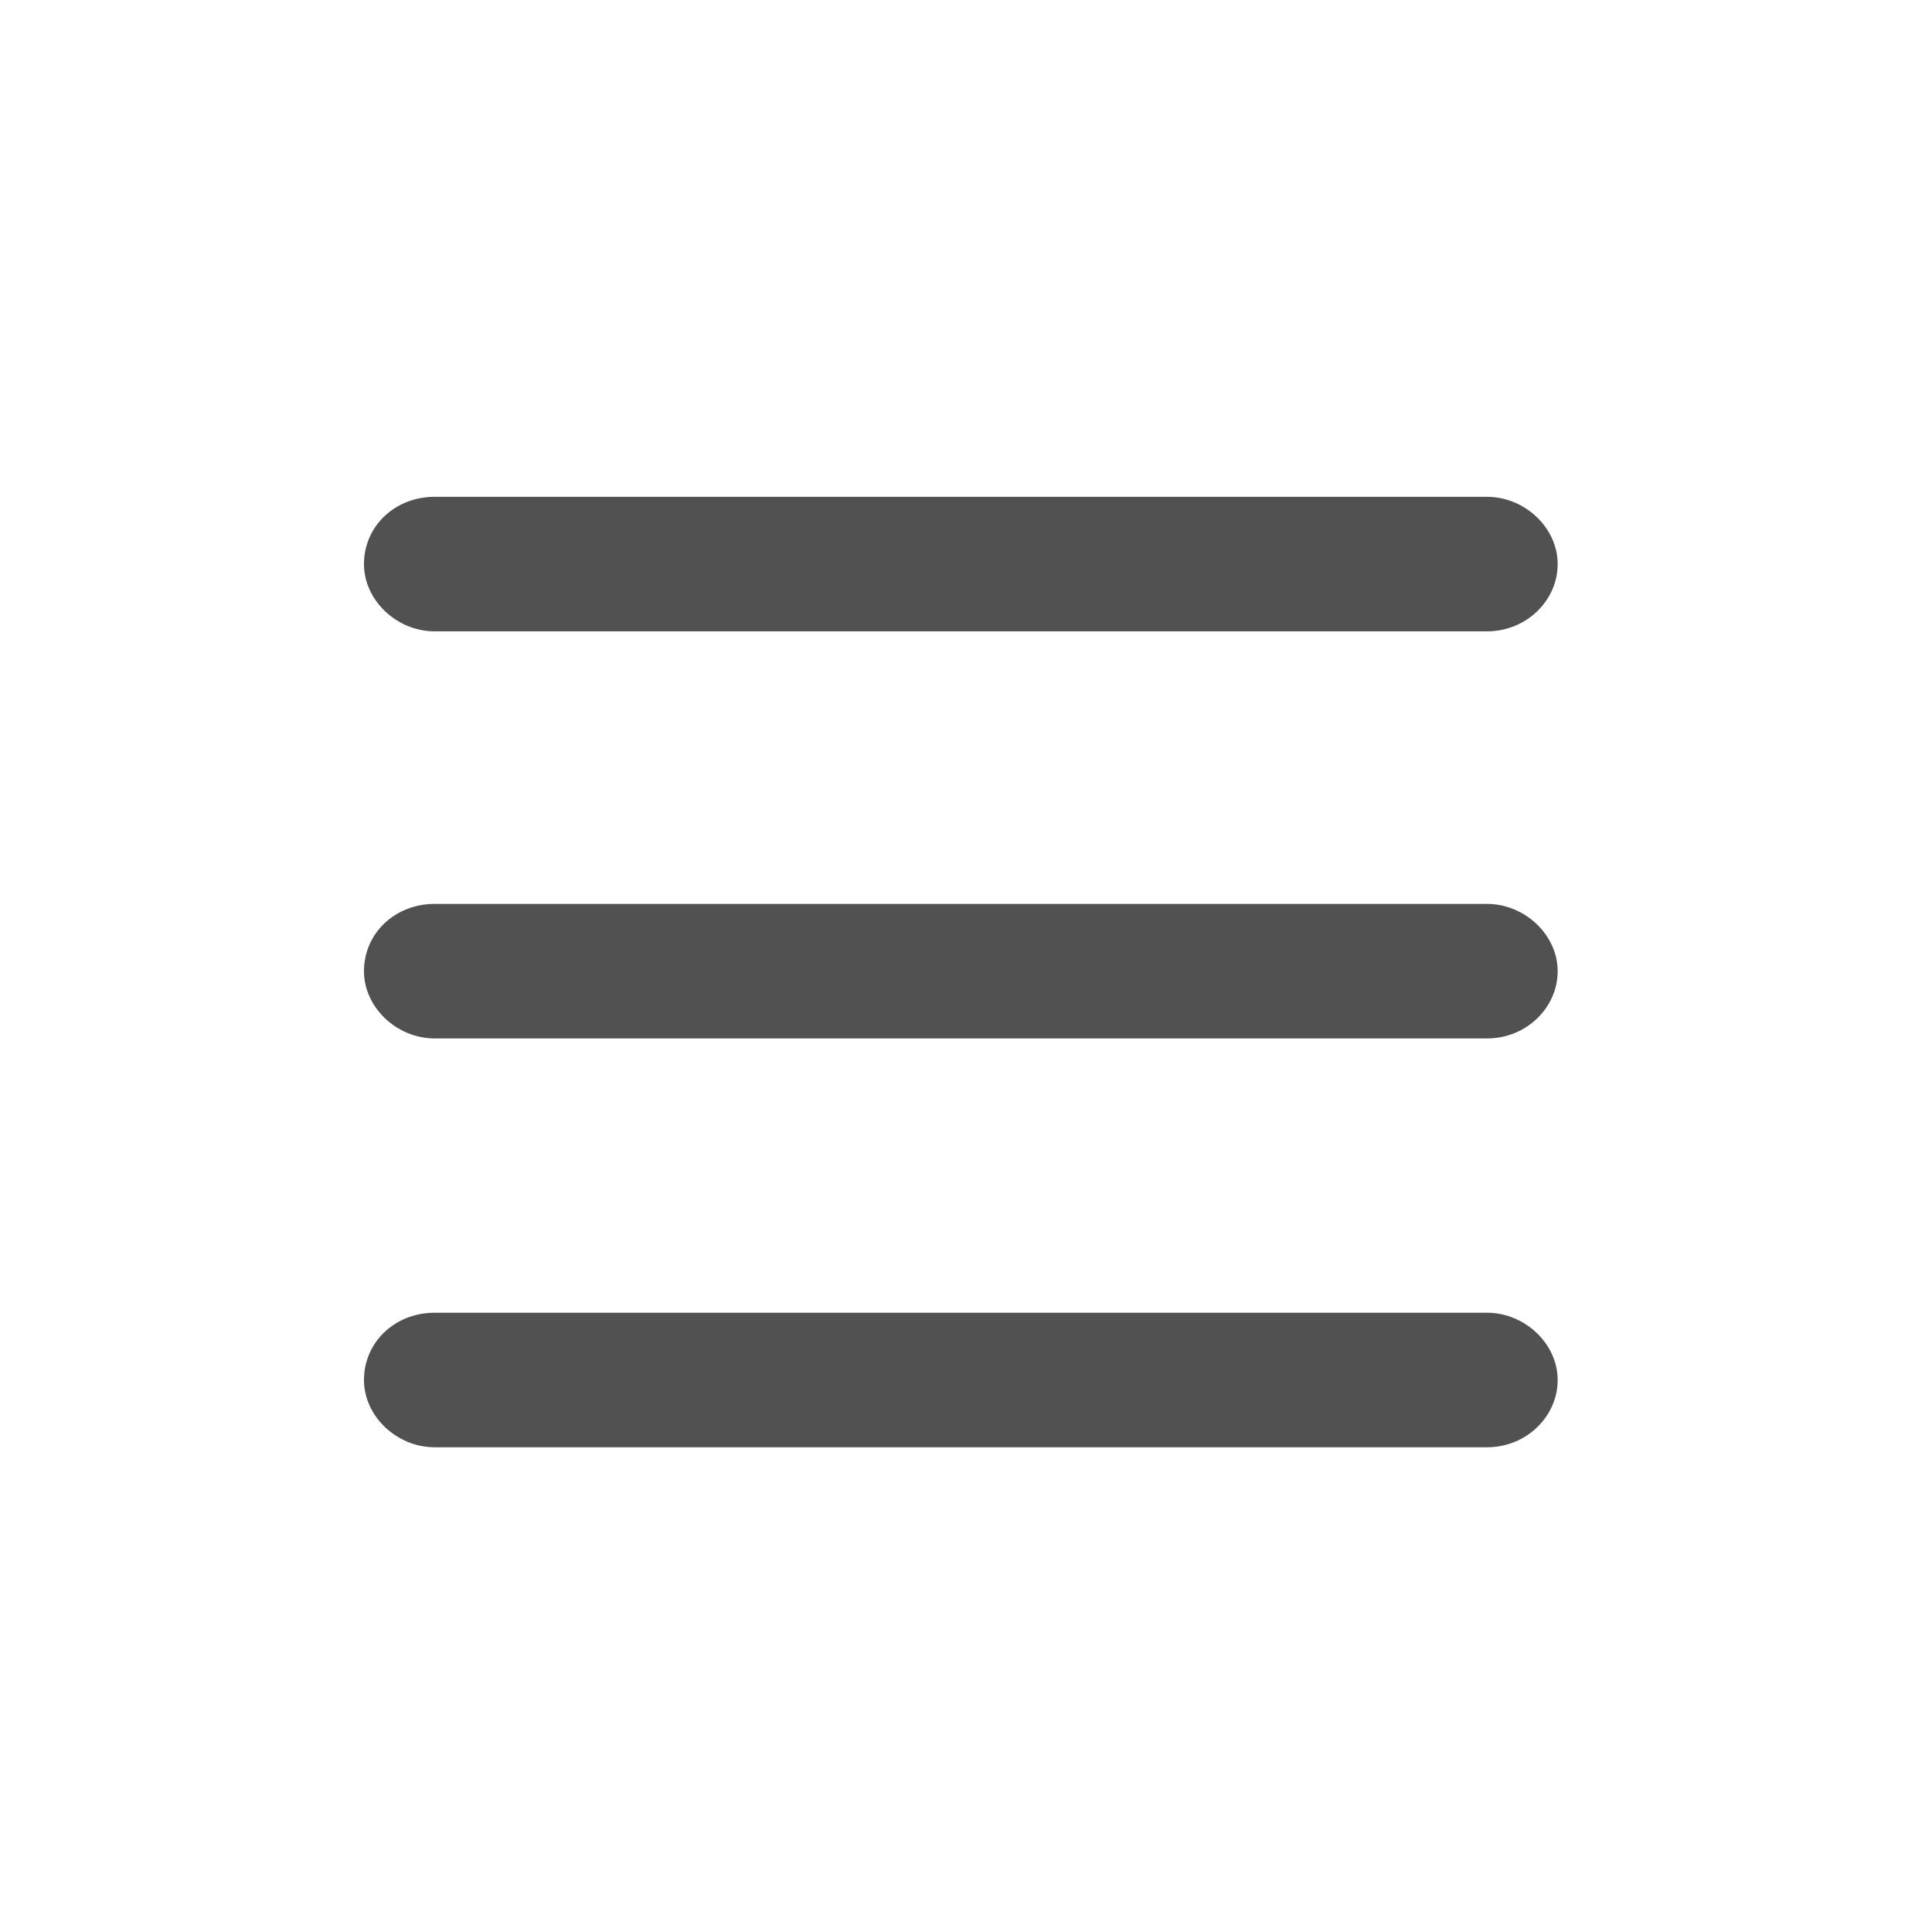
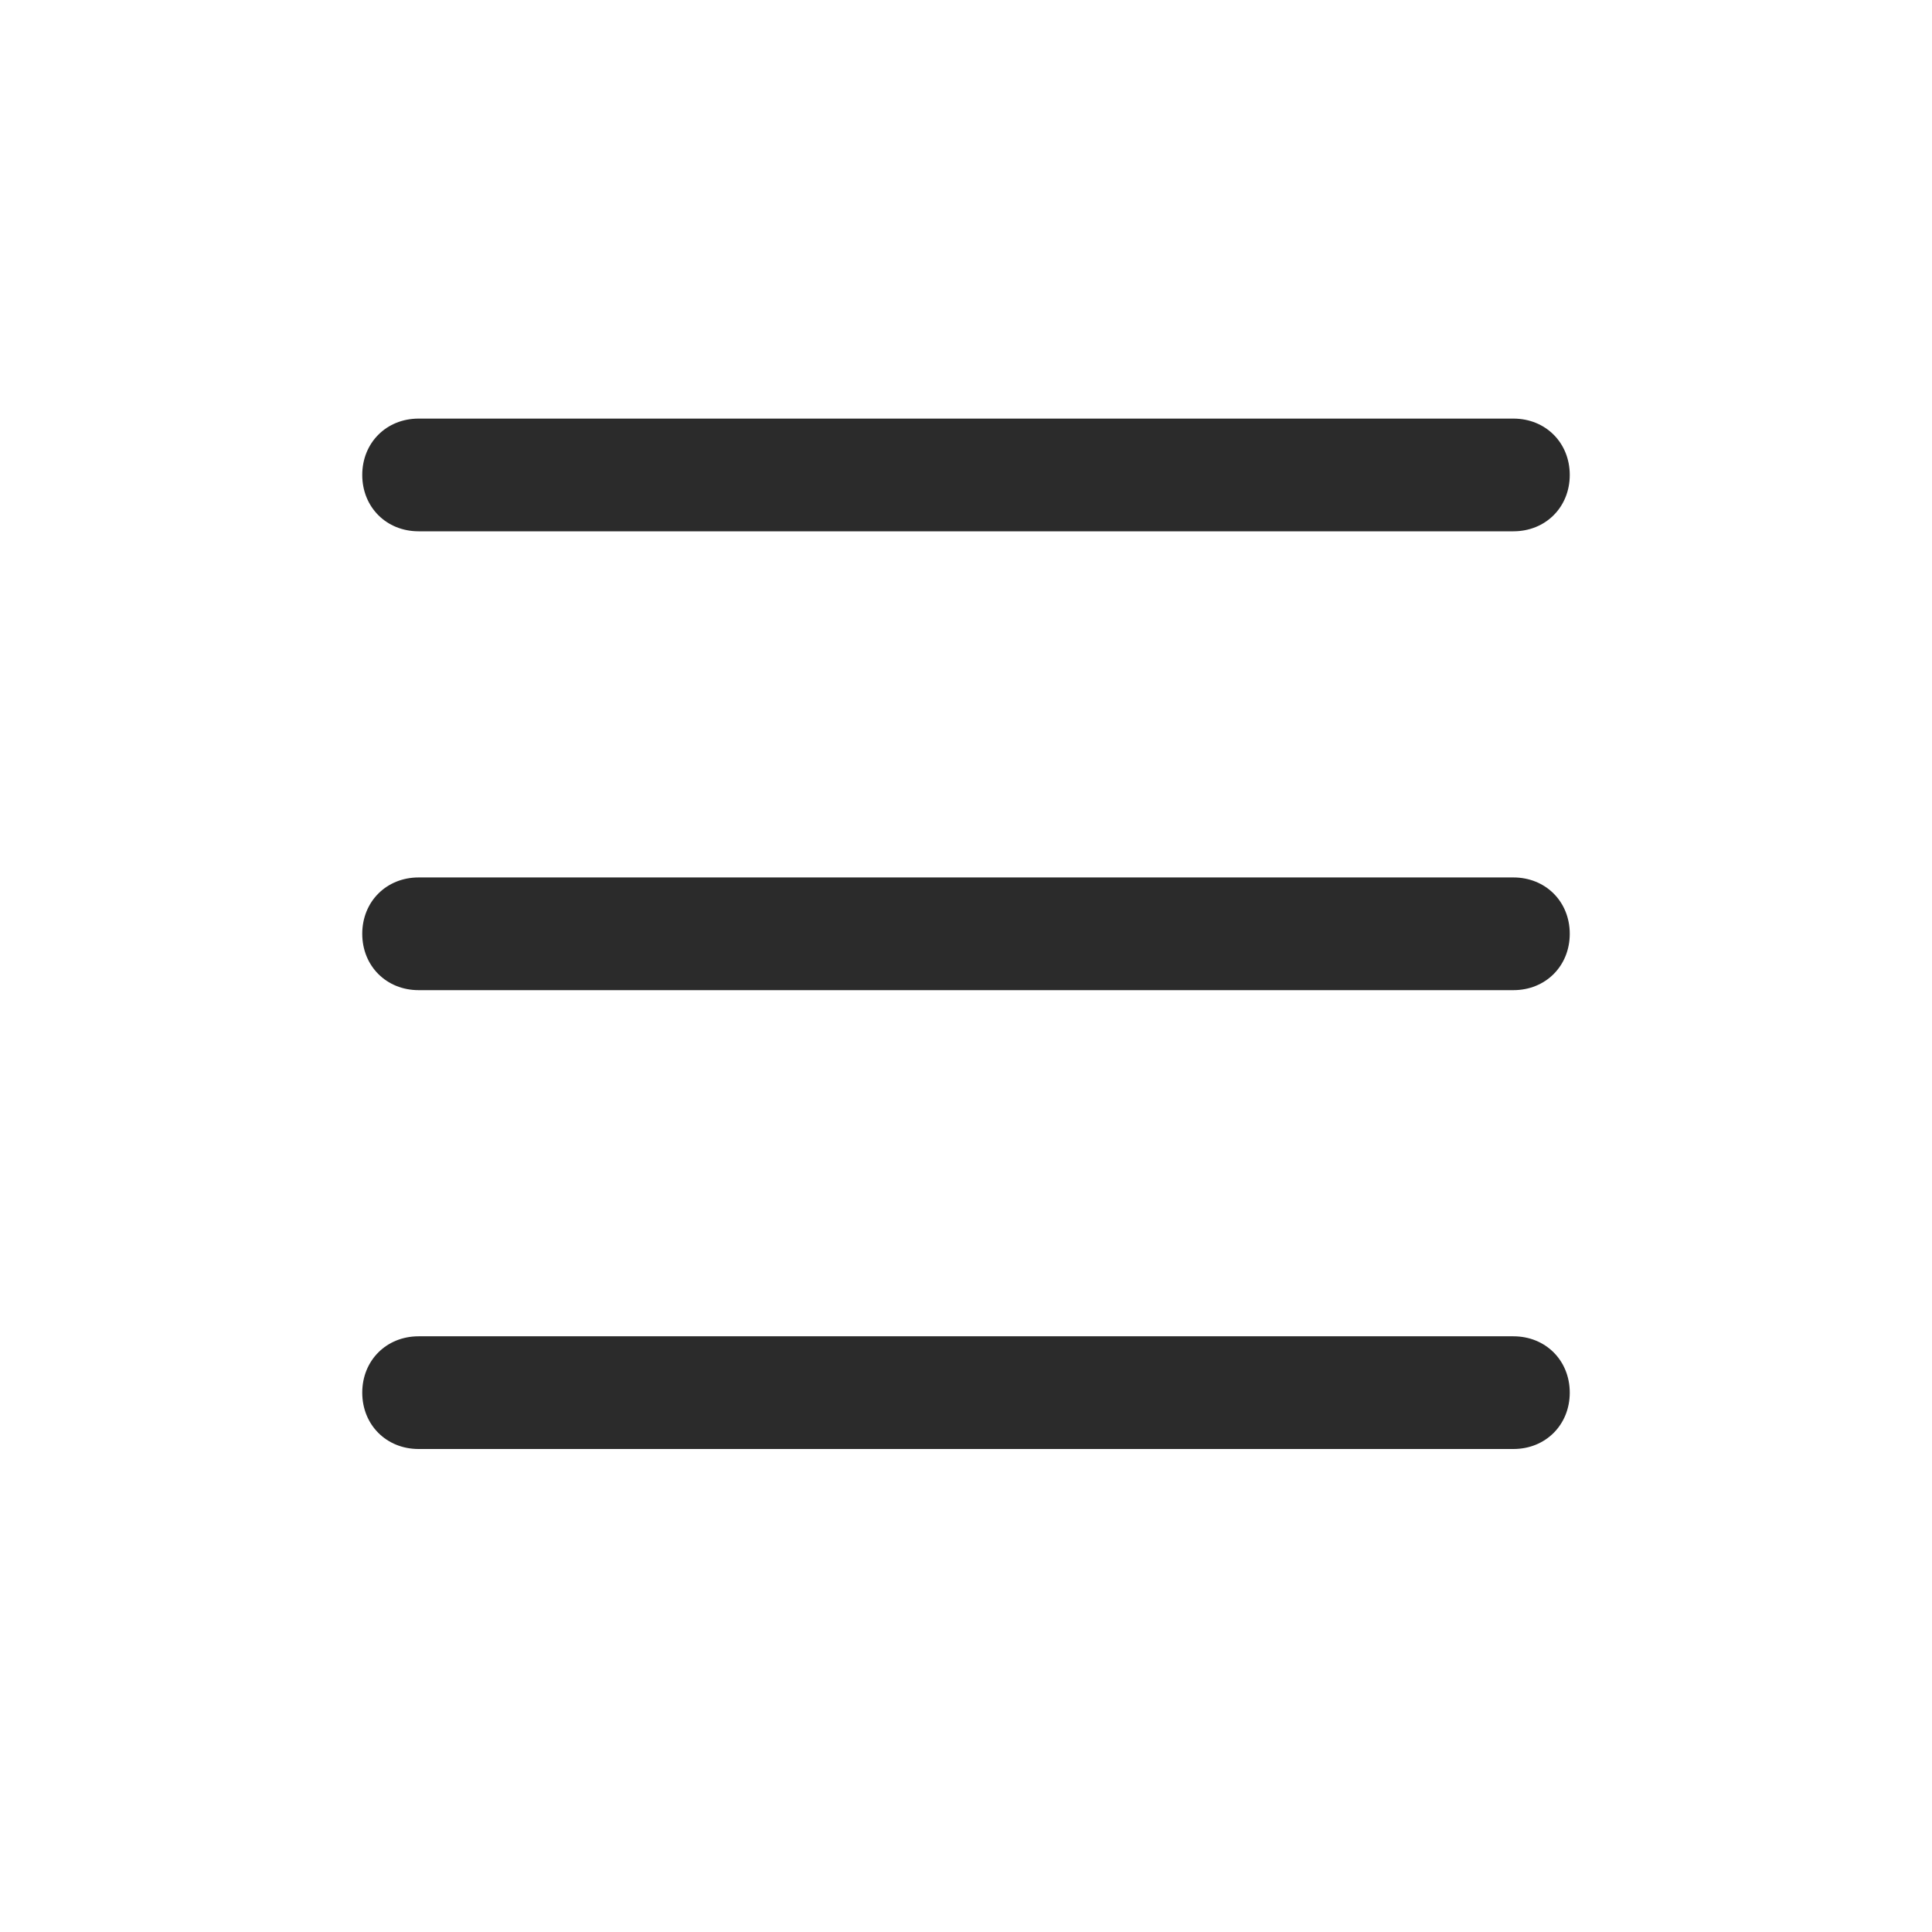
- <svg xmlns="http://www.w3.org/2000/svg" t="1702551170356" class="icon" viewBox="0 0 1024 1024" version="1.1" p-id="27194" width="200" height="200">
-   <path d="M788.114 334.629h-557.714c-20.114 0-37.486-16.457-37.486-35.657 0-20.114 16.457-35.657 37.486-35.657h557.714c20.114 0 37.486 16.457 37.486 35.657 0 19.2-16.457 35.657-37.486 35.657z m0 215.771h-557.714c-20.114 0-37.486-16.457-37.486-35.657 0-20.114 16.457-35.657 37.486-35.657h557.714c20.114 0 37.486 16.457 37.486 35.657s-16.457 35.657-37.486 35.657z m0 216.686h-557.714c-20.114 0-37.486-16.457-37.486-35.657 0-20.114 16.457-35.657 37.486-35.657h557.714c20.114 0 37.486 16.457 37.486 35.657 0 19.2-16.457 35.657-37.486 35.657z" fill="#515151" p-id="27195" />
+ <svg xmlns="http://www.w3.org/2000/svg" t="1713834621413" class="icon" viewBox="0 0 1024 1024" version="1.1" p-id="34199" width="200" height="200">
+   <path d="M802.133 281.6H221.867c-17.067 0-29.867-12.8-29.867-29.867 0-17.067 12.8-29.867 29.867-29.867h580.267c17.067 0 29.867 12.8 29.867 29.867 0 17.067-12.8 29.867-29.867 29.867zM802.133 524.8H221.867c-17.067 0-29.867-12.8-29.867-29.867 0-17.067 12.8-29.867 29.867-29.867h580.267c17.067 0 29.867 12.8 29.867 29.867 0 17.067-12.8 29.867-29.867 29.867zM802.133 768H221.867c-17.067 0-29.867-12.8-29.867-29.867 0-17.067 12.8-29.867 29.867-29.867h580.267c17.067 0 29.867 12.8 29.867 29.867 0 17.067-12.8 29.867-29.867 29.867z" p-id="34200" fill="#2b2b2b" />
</svg>
